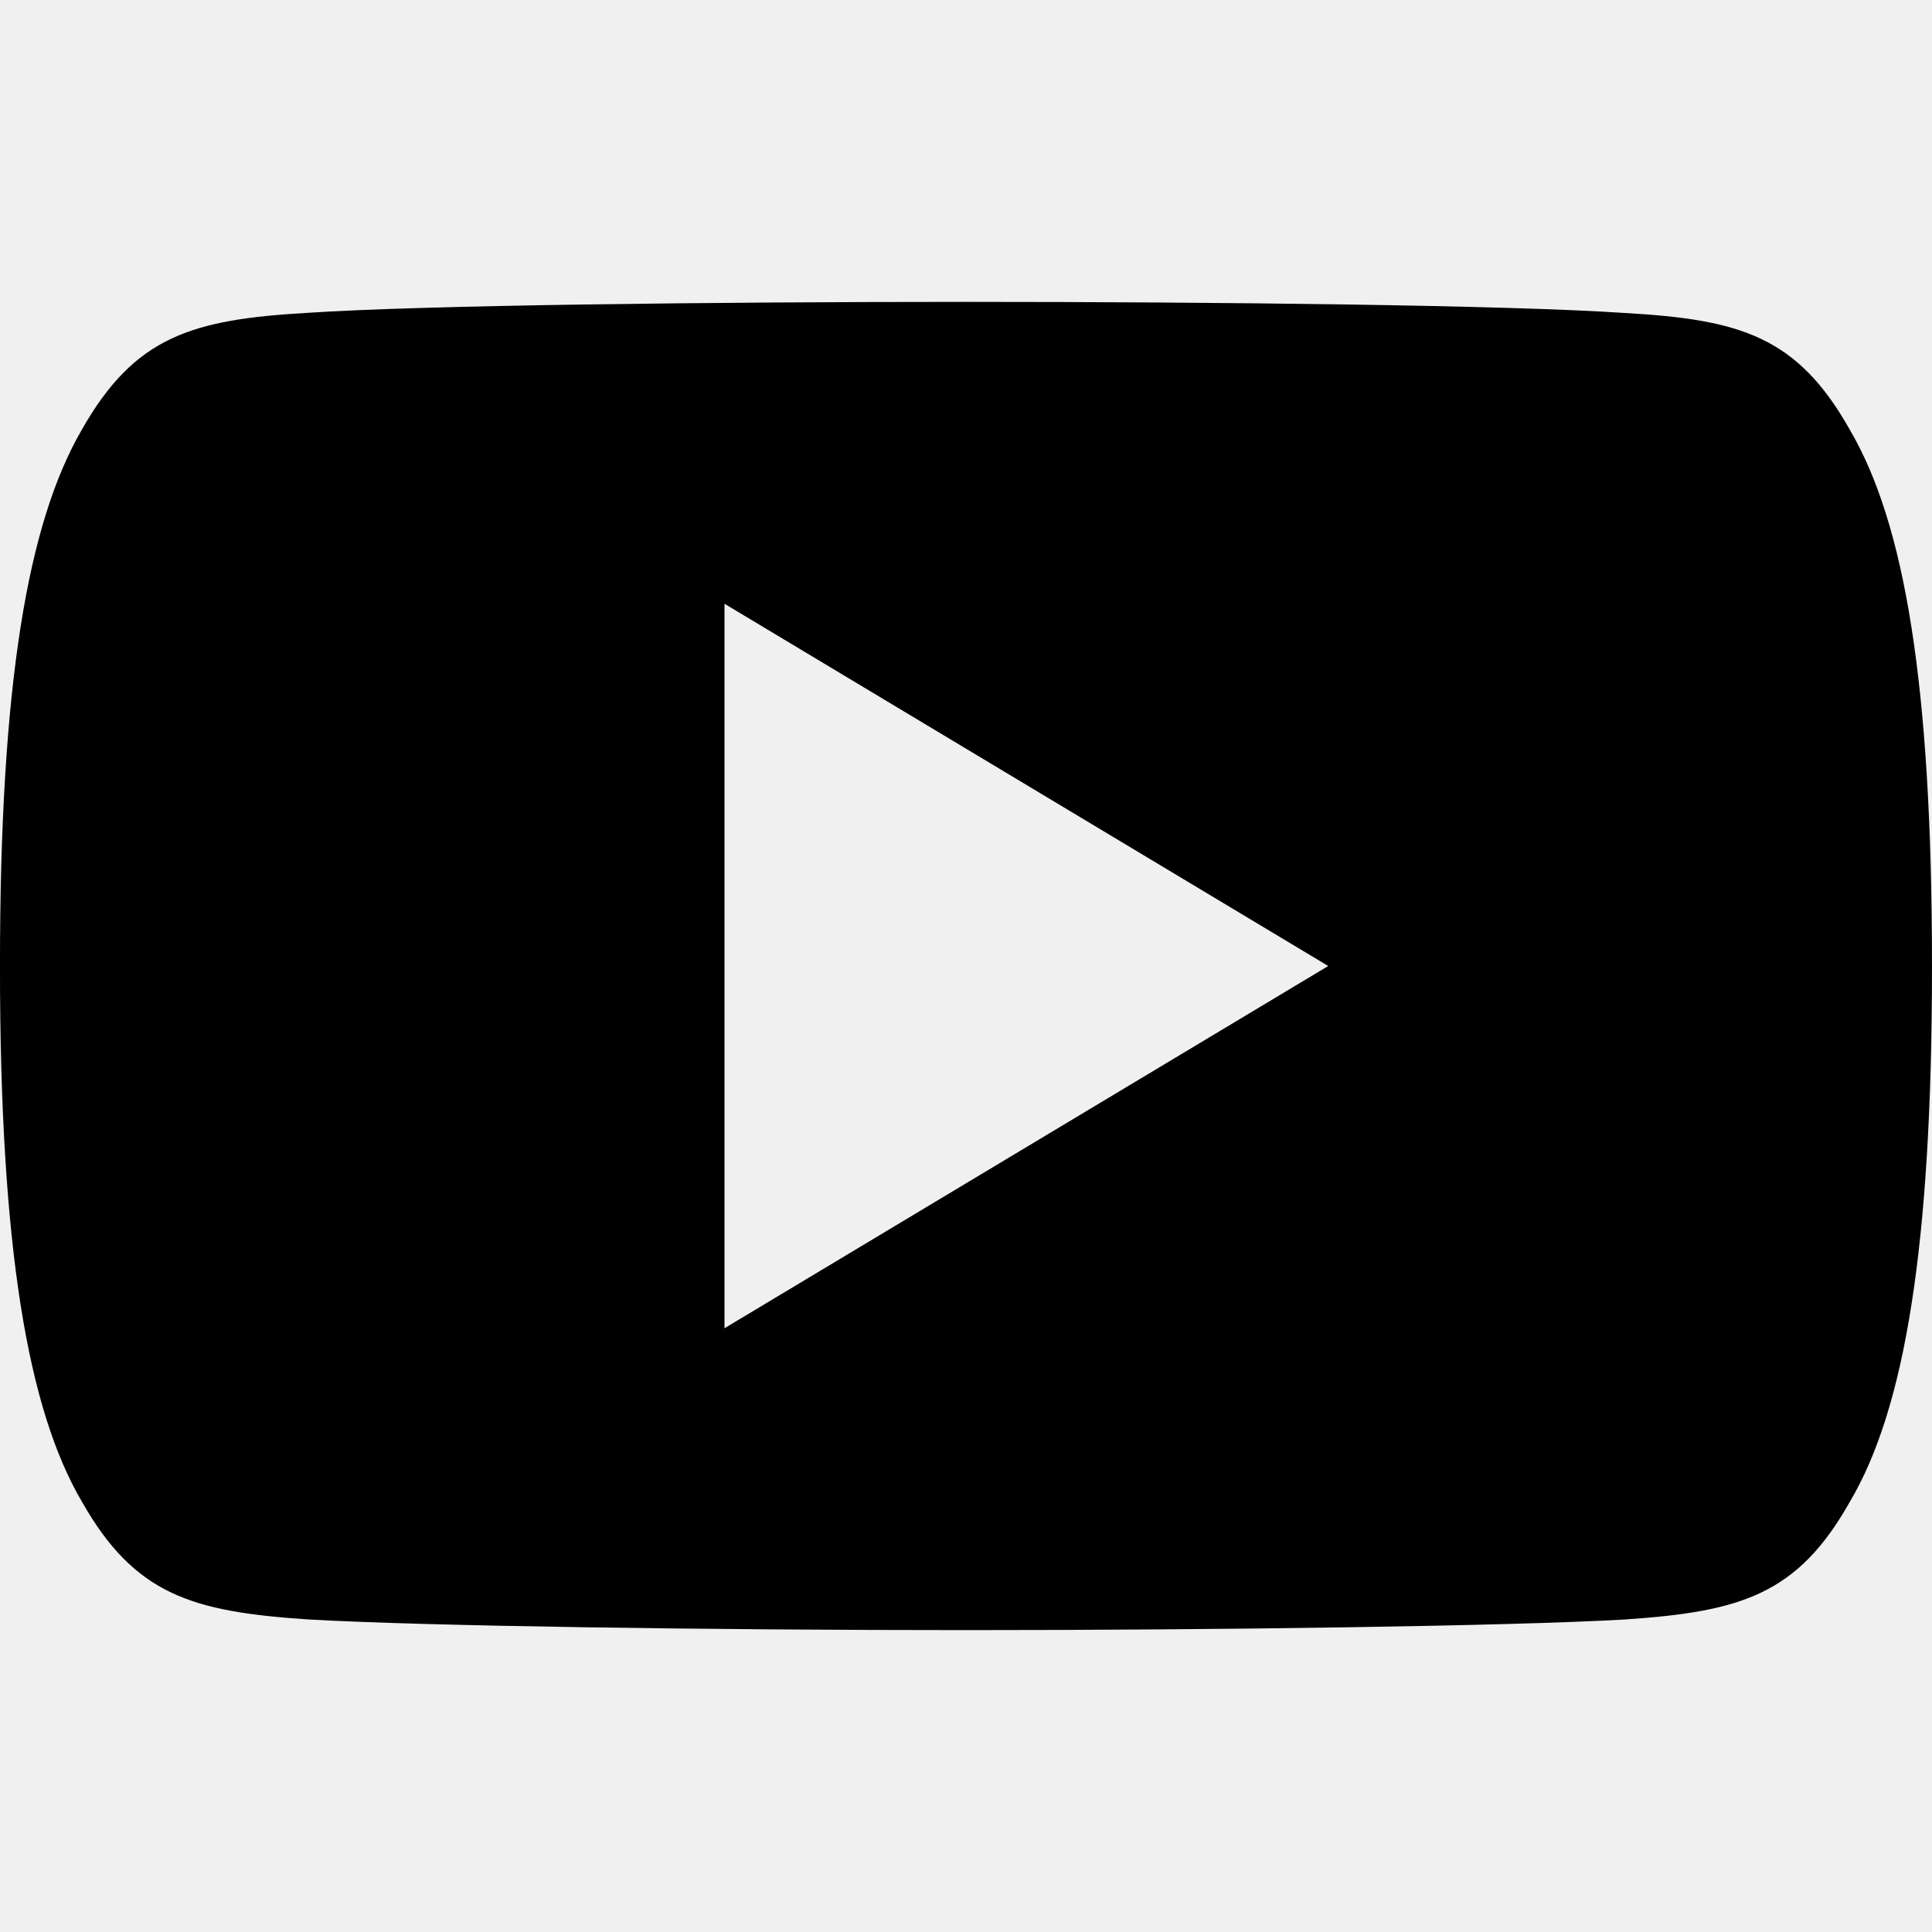
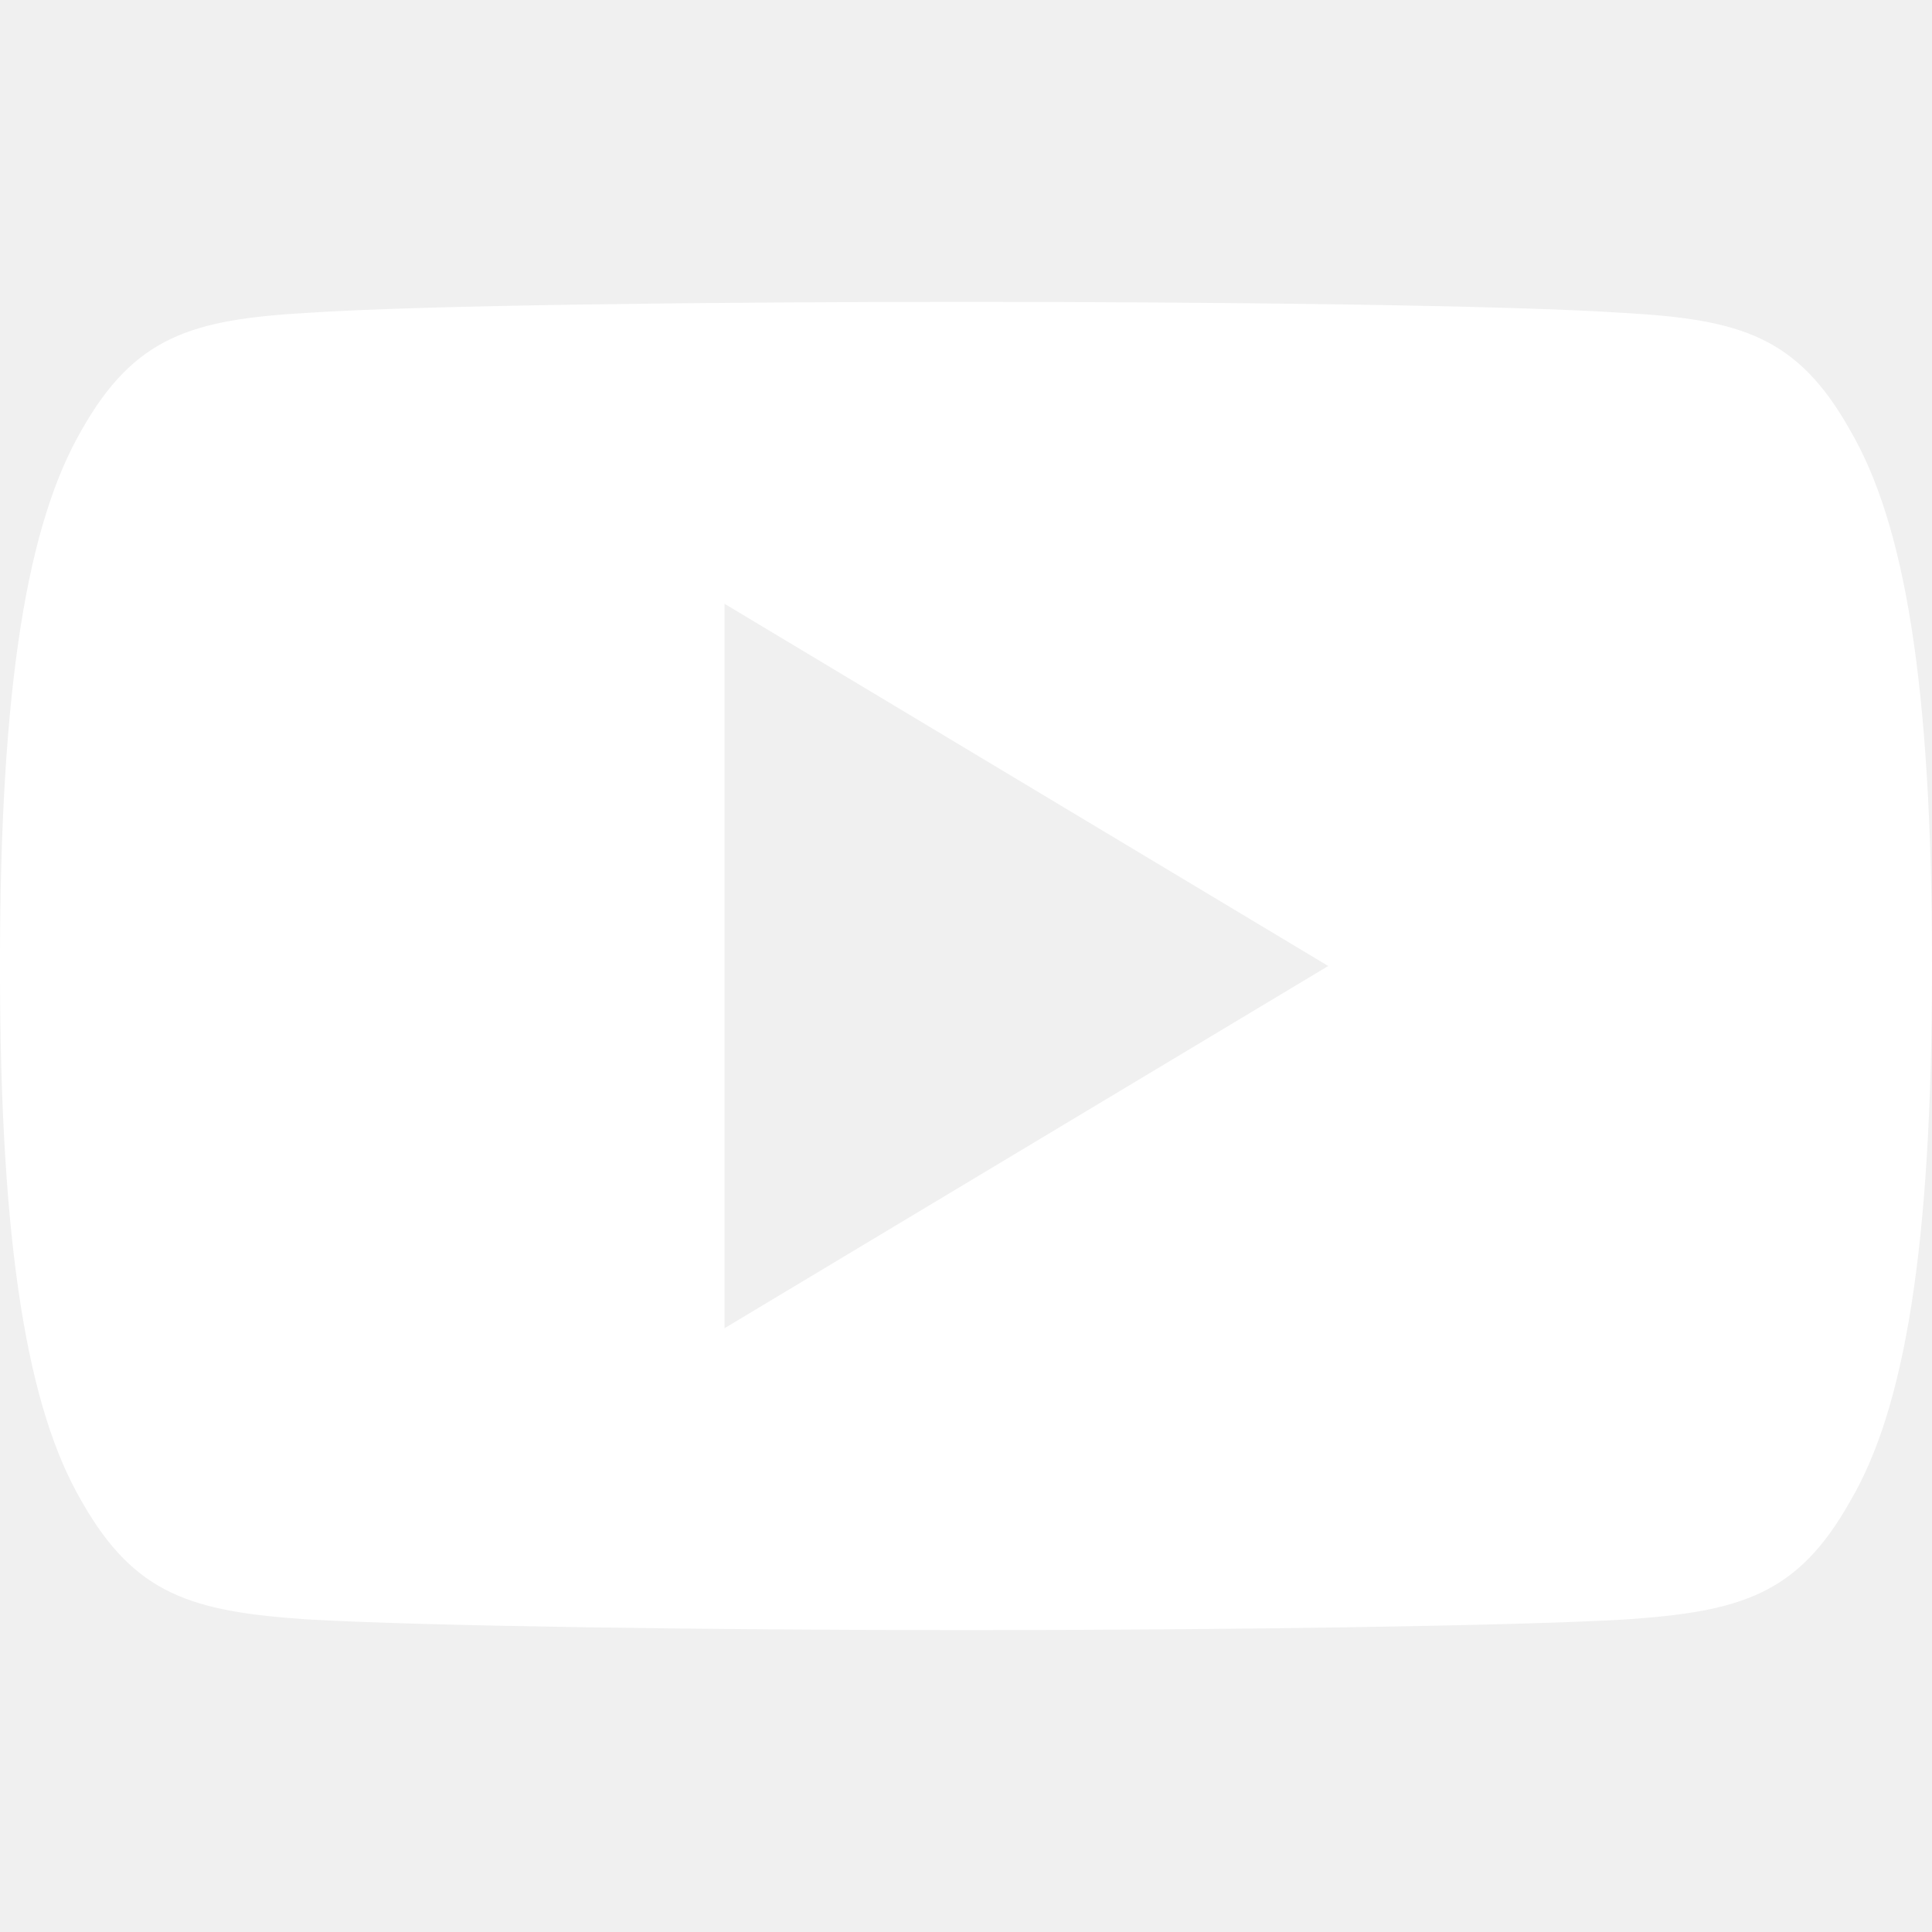
<svg xmlns="http://www.w3.org/2000/svg" enable-background="new 0 0 512 512" version="1.1" viewBox="0 0 512 512" xml:space="preserve">
-   <path d="m490.24 113.92c-13.888-24.704-28.96-29.248-59.648-30.976-30.656-2.08-107.74-2.944-174.53-2.944-66.912 0-144.03 0.864-174.66 2.912-30.624 1.76-45.728 6.272-59.744 31.008-14.304 24.672-21.664 67.168-21.664 141.98v0.256c0 74.496 7.36 117.31 21.664 141.73 14.016 24.704 29.088 29.184 59.712 31.264 30.656 1.792 107.78 2.848 174.69 2.848 66.784 0 143.87-1.056 174.56-2.816 30.688-2.08 45.76-6.56 59.648-31.264 14.432-24.416 21.728-67.232 21.728-141.73v-0.256c0-74.848-7.296-117.34-21.76-142.02zm-298.24 238.08v-192l160 96-160 96z" />
+   <path fill="#ffffff" d="m490.24 113.92c-13.888-24.704-28.96-29.248-59.648-30.976-30.656-2.08-107.74-2.944-174.53-2.944-66.912 0-144.03 0.864-174.66 2.912-30.624 1.76-45.728 6.272-59.744 31.008-14.304 24.672-21.664 67.168-21.664 141.98v0.256c0 74.496 7.36 117.31 21.664 141.73 14.016 24.704 29.088 29.184 59.712 31.264 30.656 1.792 107.78 2.848 174.69 2.848 66.784 0 143.87-1.056 174.56-2.816 30.688-2.08 45.76-6.56 59.648-31.264 14.432-24.416 21.728-67.232 21.728-141.73v-0.256c0-74.848-7.296-117.34-21.76-142.02zm-298.24 238.08v-192l160 96-160 96z" />
</svg>
